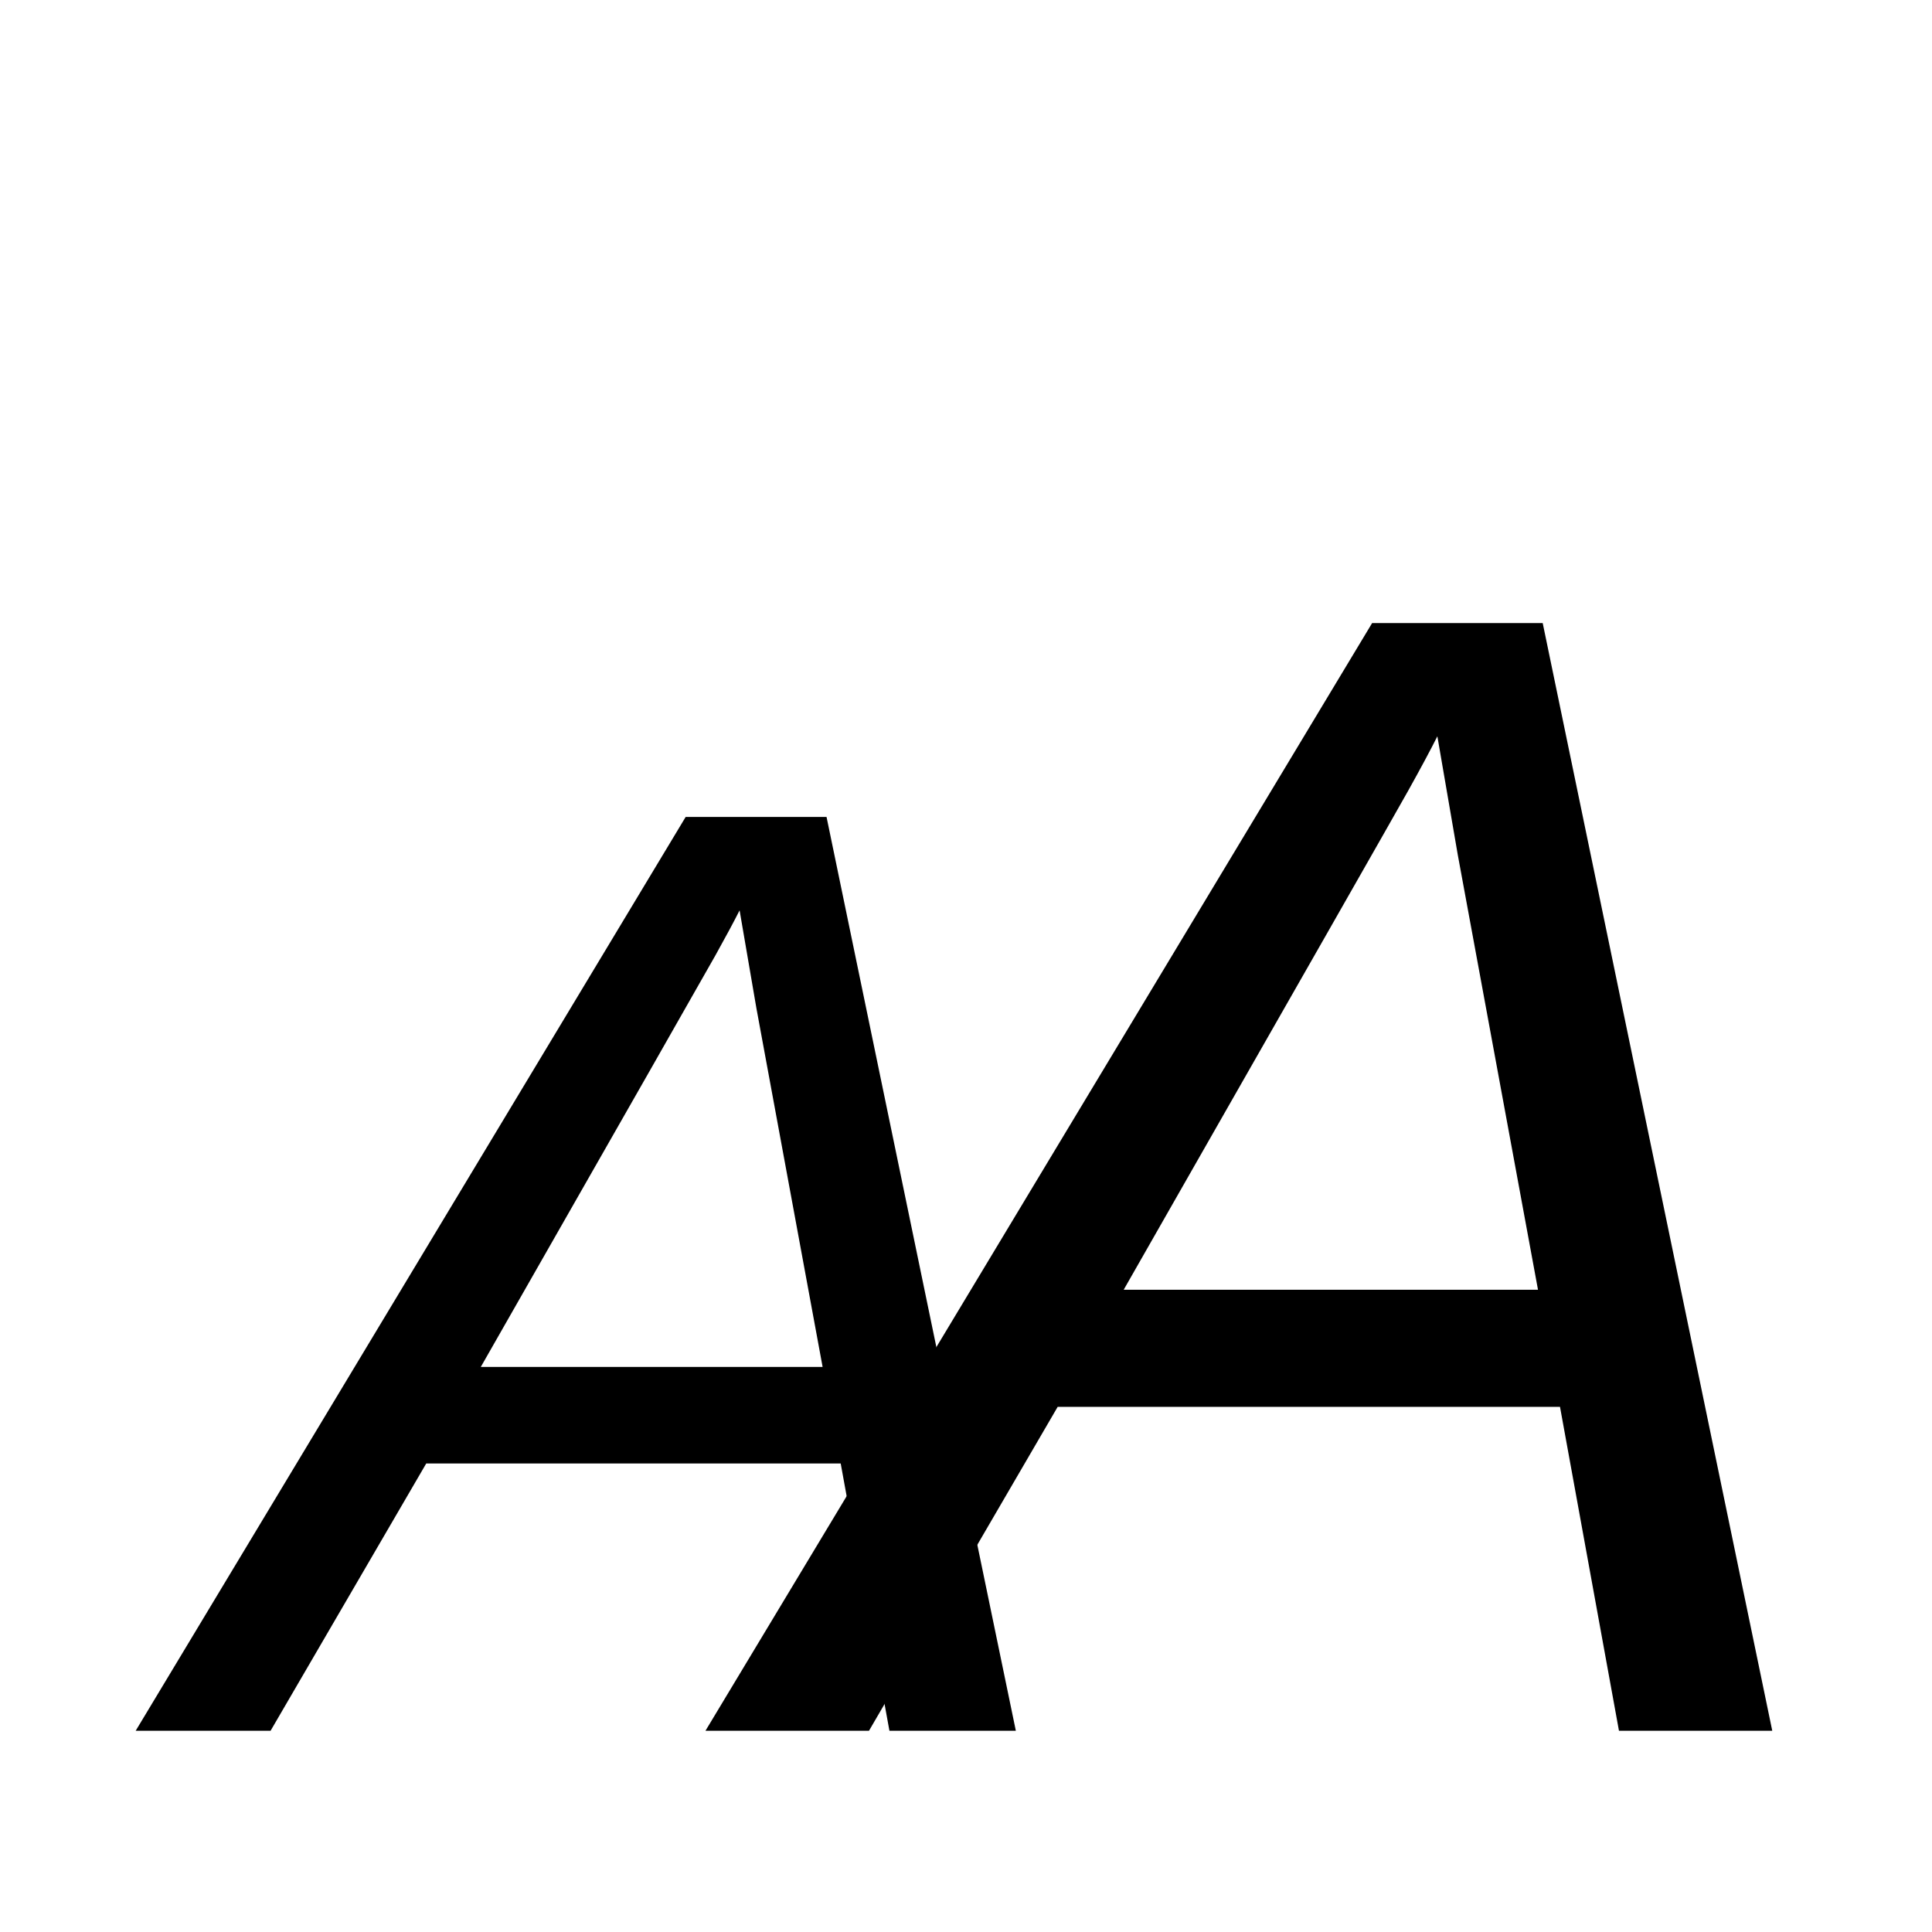
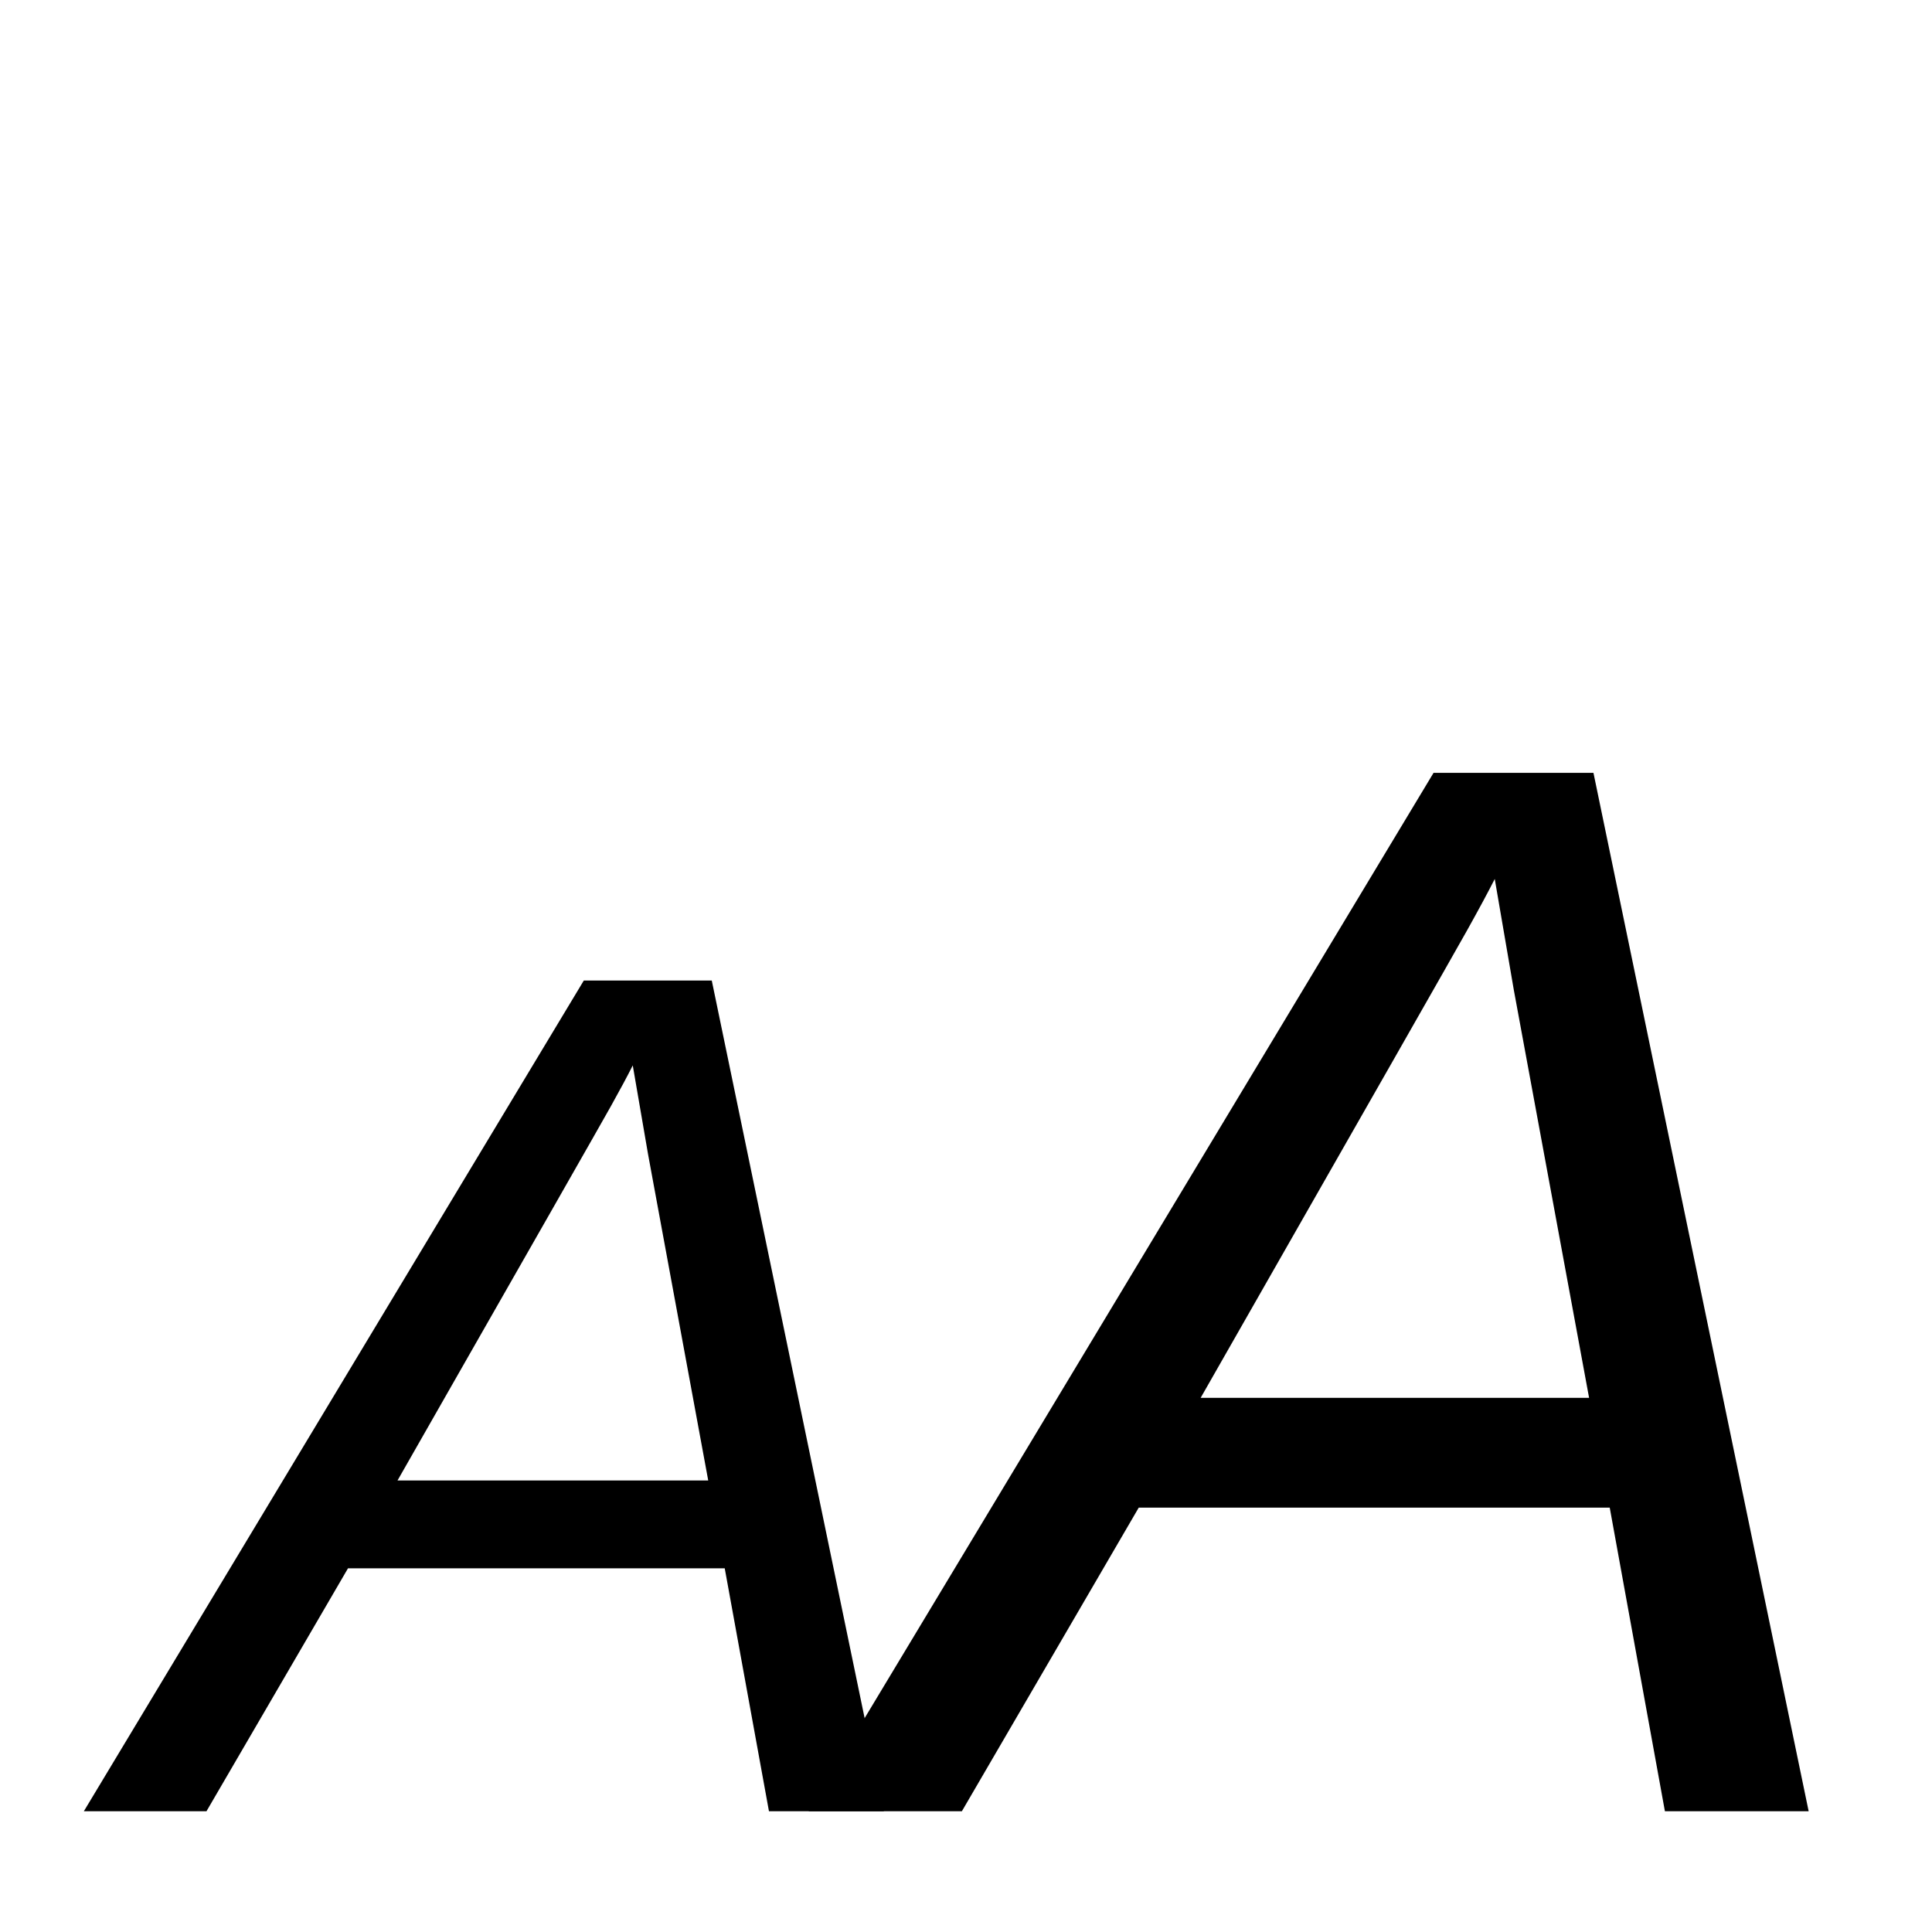
- <svg xmlns="http://www.w3.org/2000/svg" viewBox="0 0 192 192" width="256" height="256">
-   <text style="white-space:pre" x="20" y="172" fill="#000" font-family="Arial,sans-serif" font-size="132" font-style="italic">A</text>
-   <text style="white-space:pre" x="78" y="172" fill="#000" font-family="Arial,sans-serif" font-size="160" font-style="italic">A</text>
+ <svg xmlns="http://www.w3.org/2000/svg" viewBox="0 0 256 256">
+   <text x="19" y="240" style="fill:#000;font-family:Arial,sans-serif;font-size:160;font-style:italic;white-space:pre">A</text>
+   <text x="117" y="240" style="fill:#000;font-family:Arial,sans-serif;font-size:200;font-style:italic;white-space:pre">A</text>
</svg>
